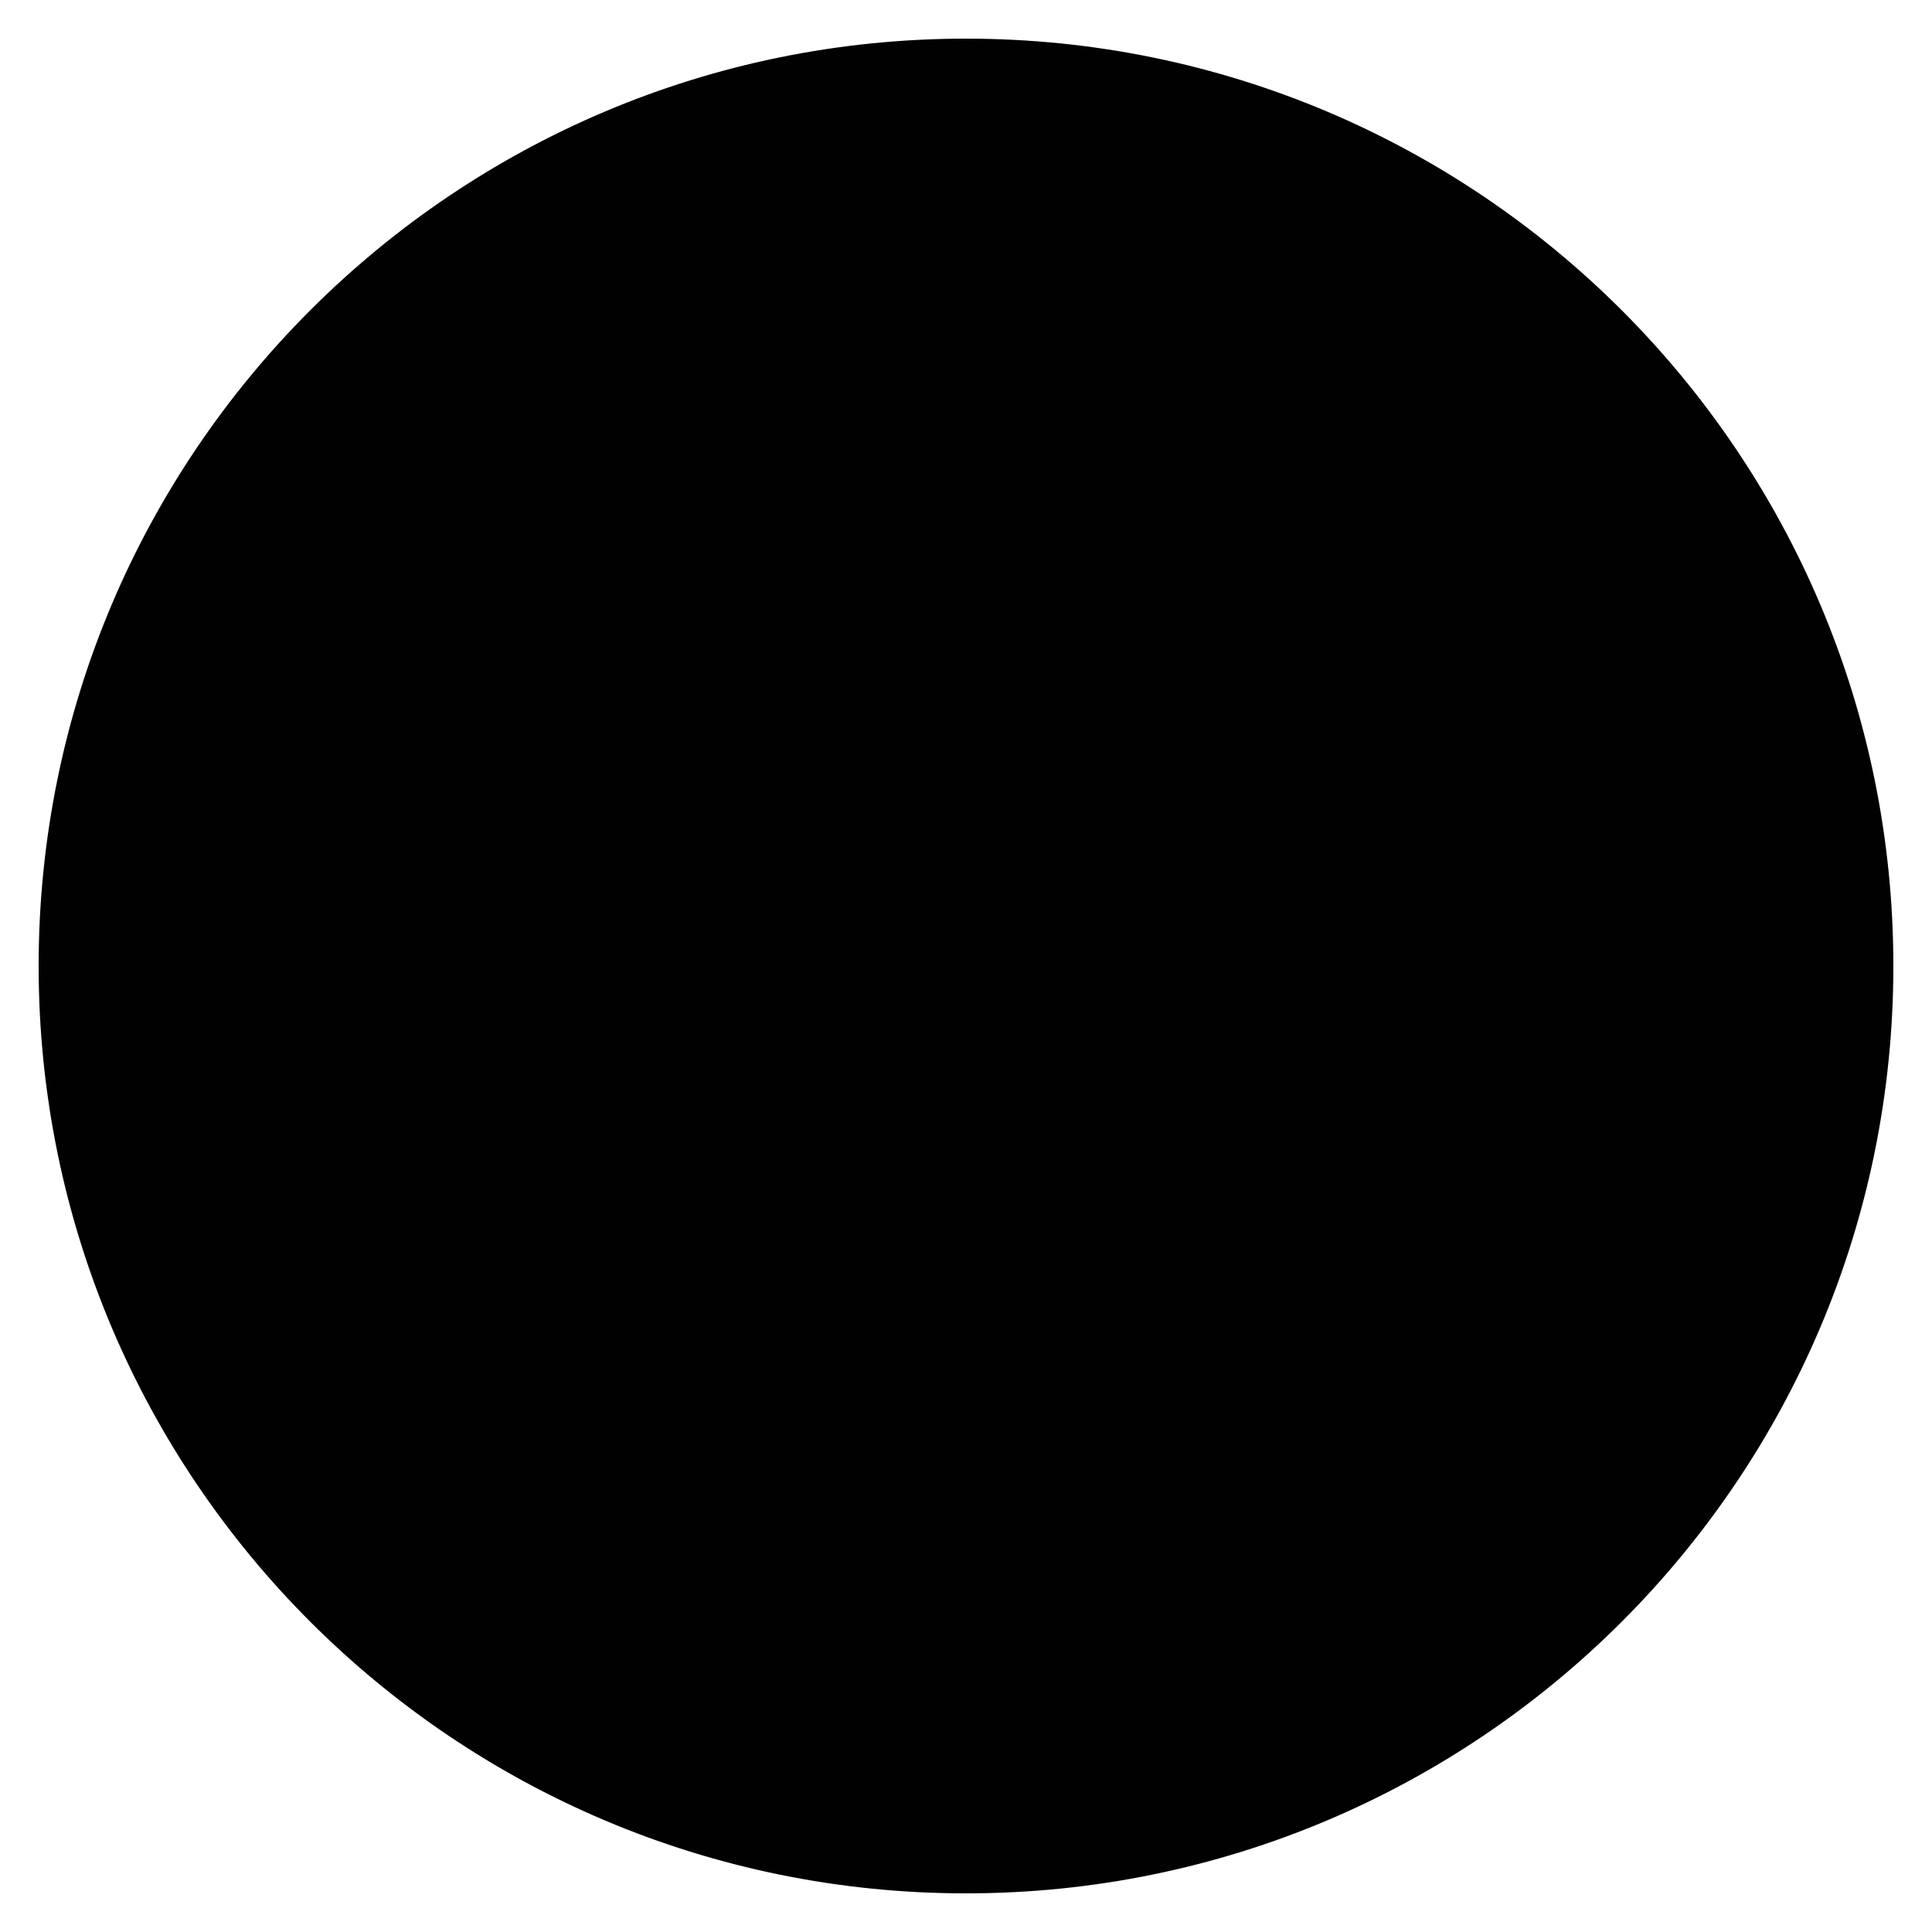
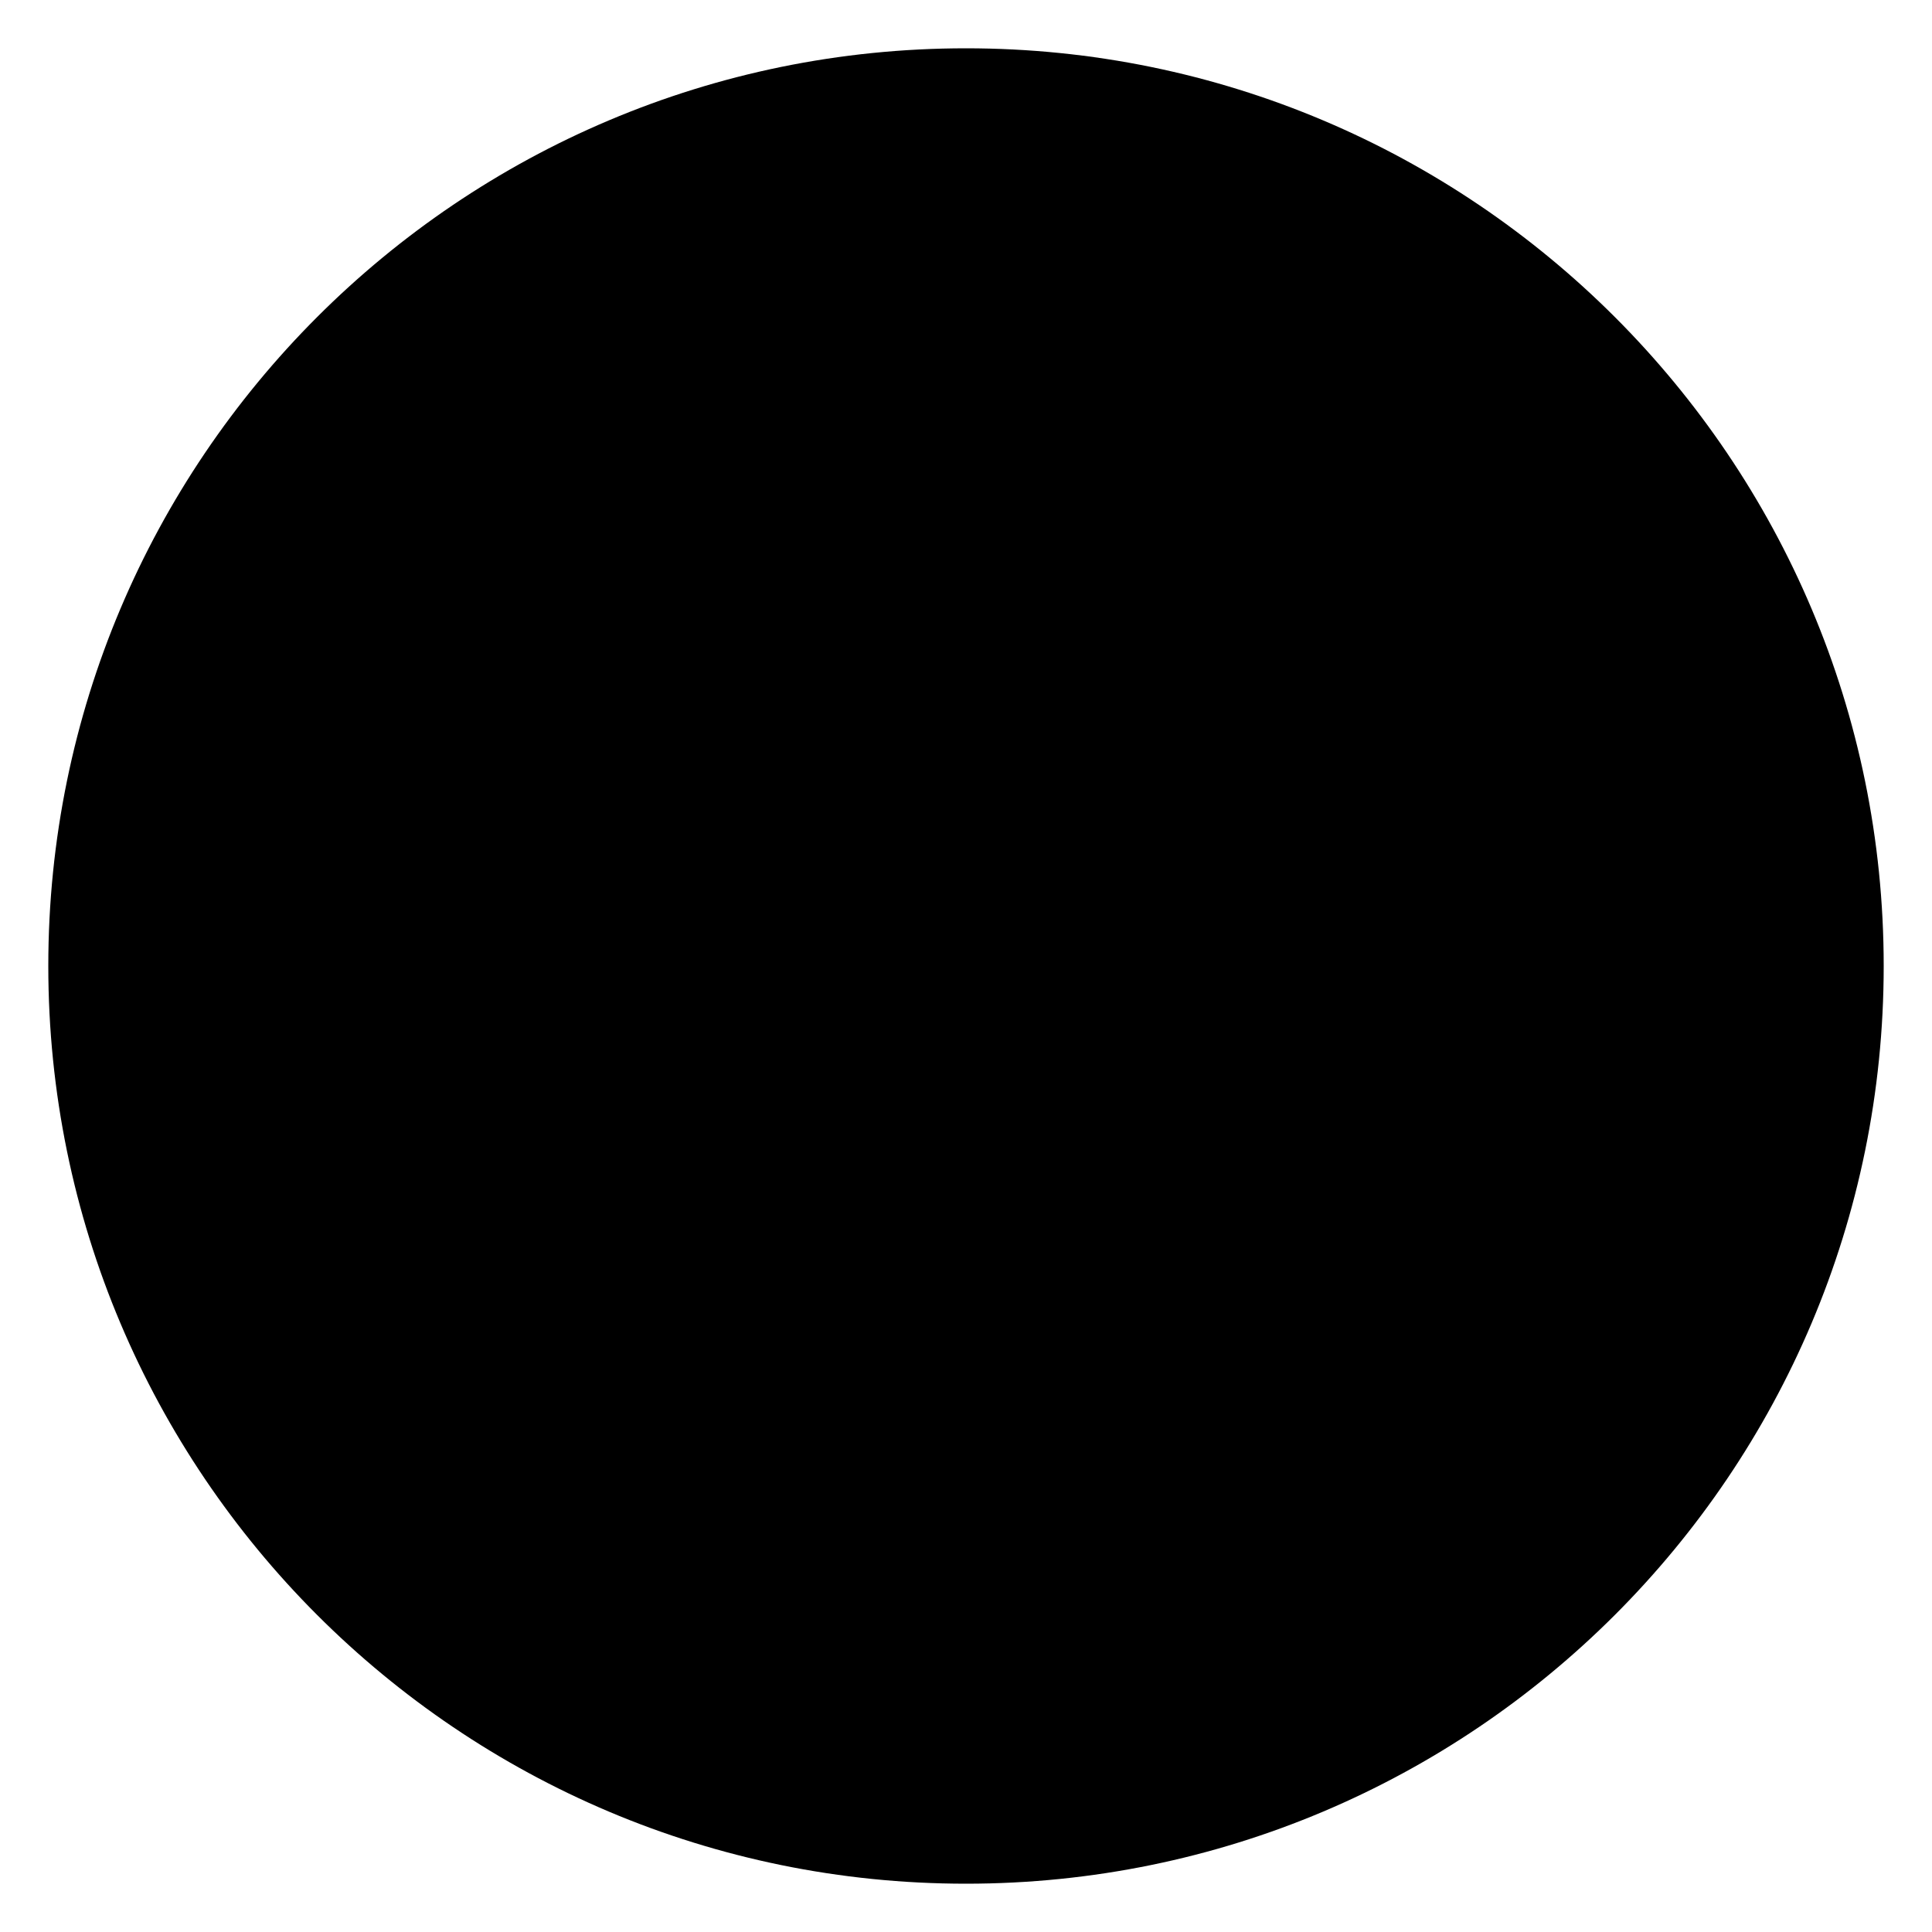
<svg xmlns="http://www.w3.org/2000/svg" version="1.1" id="Layer_1" x="0px" y="0px" viewBox="0 0 100 100" style="enable-background:new 0 0 100 100;" xml:space="preserve">
-   <style type="text/css">
- 	.st0{fill:#010101;stroke:#010101;stroke-miterlimit:10;}
- </style>
-   <circle id="XMLID_2_" class="st0" cx="50" cy="50" r="47.5" />
+   <circle id="XMLID_2_" cx="50" cy="50" r="47.5" />
</svg>
